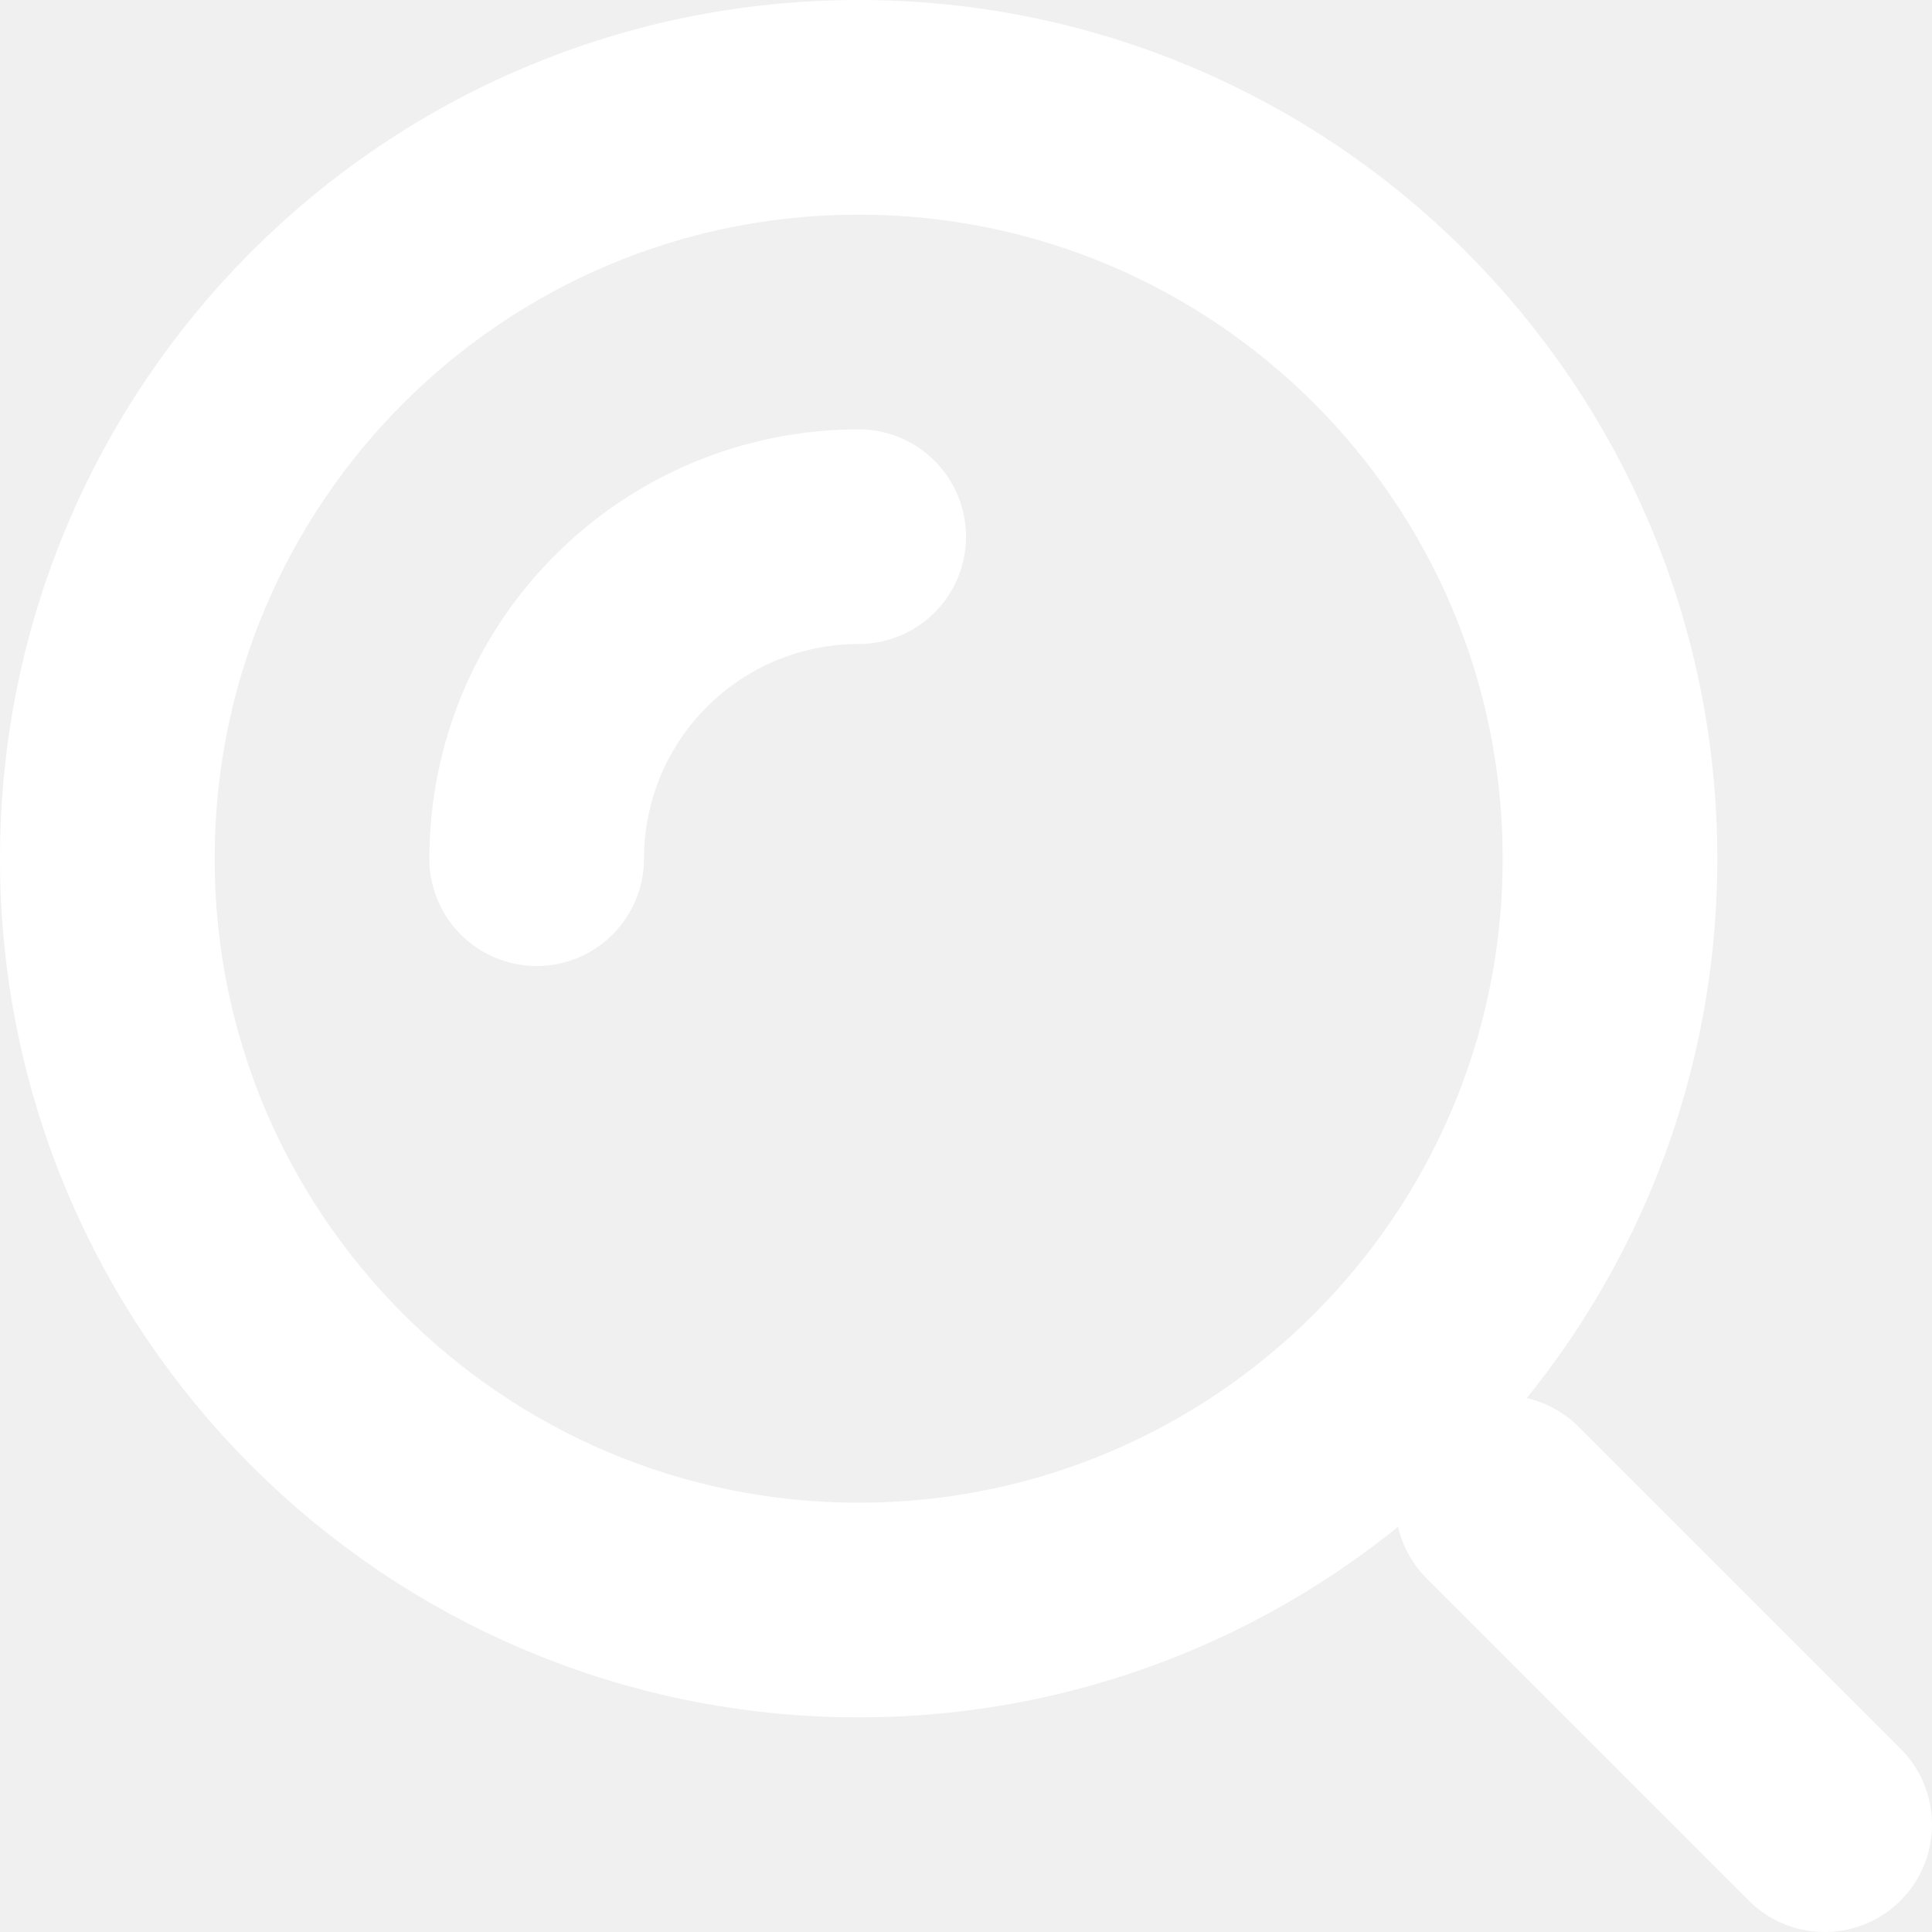
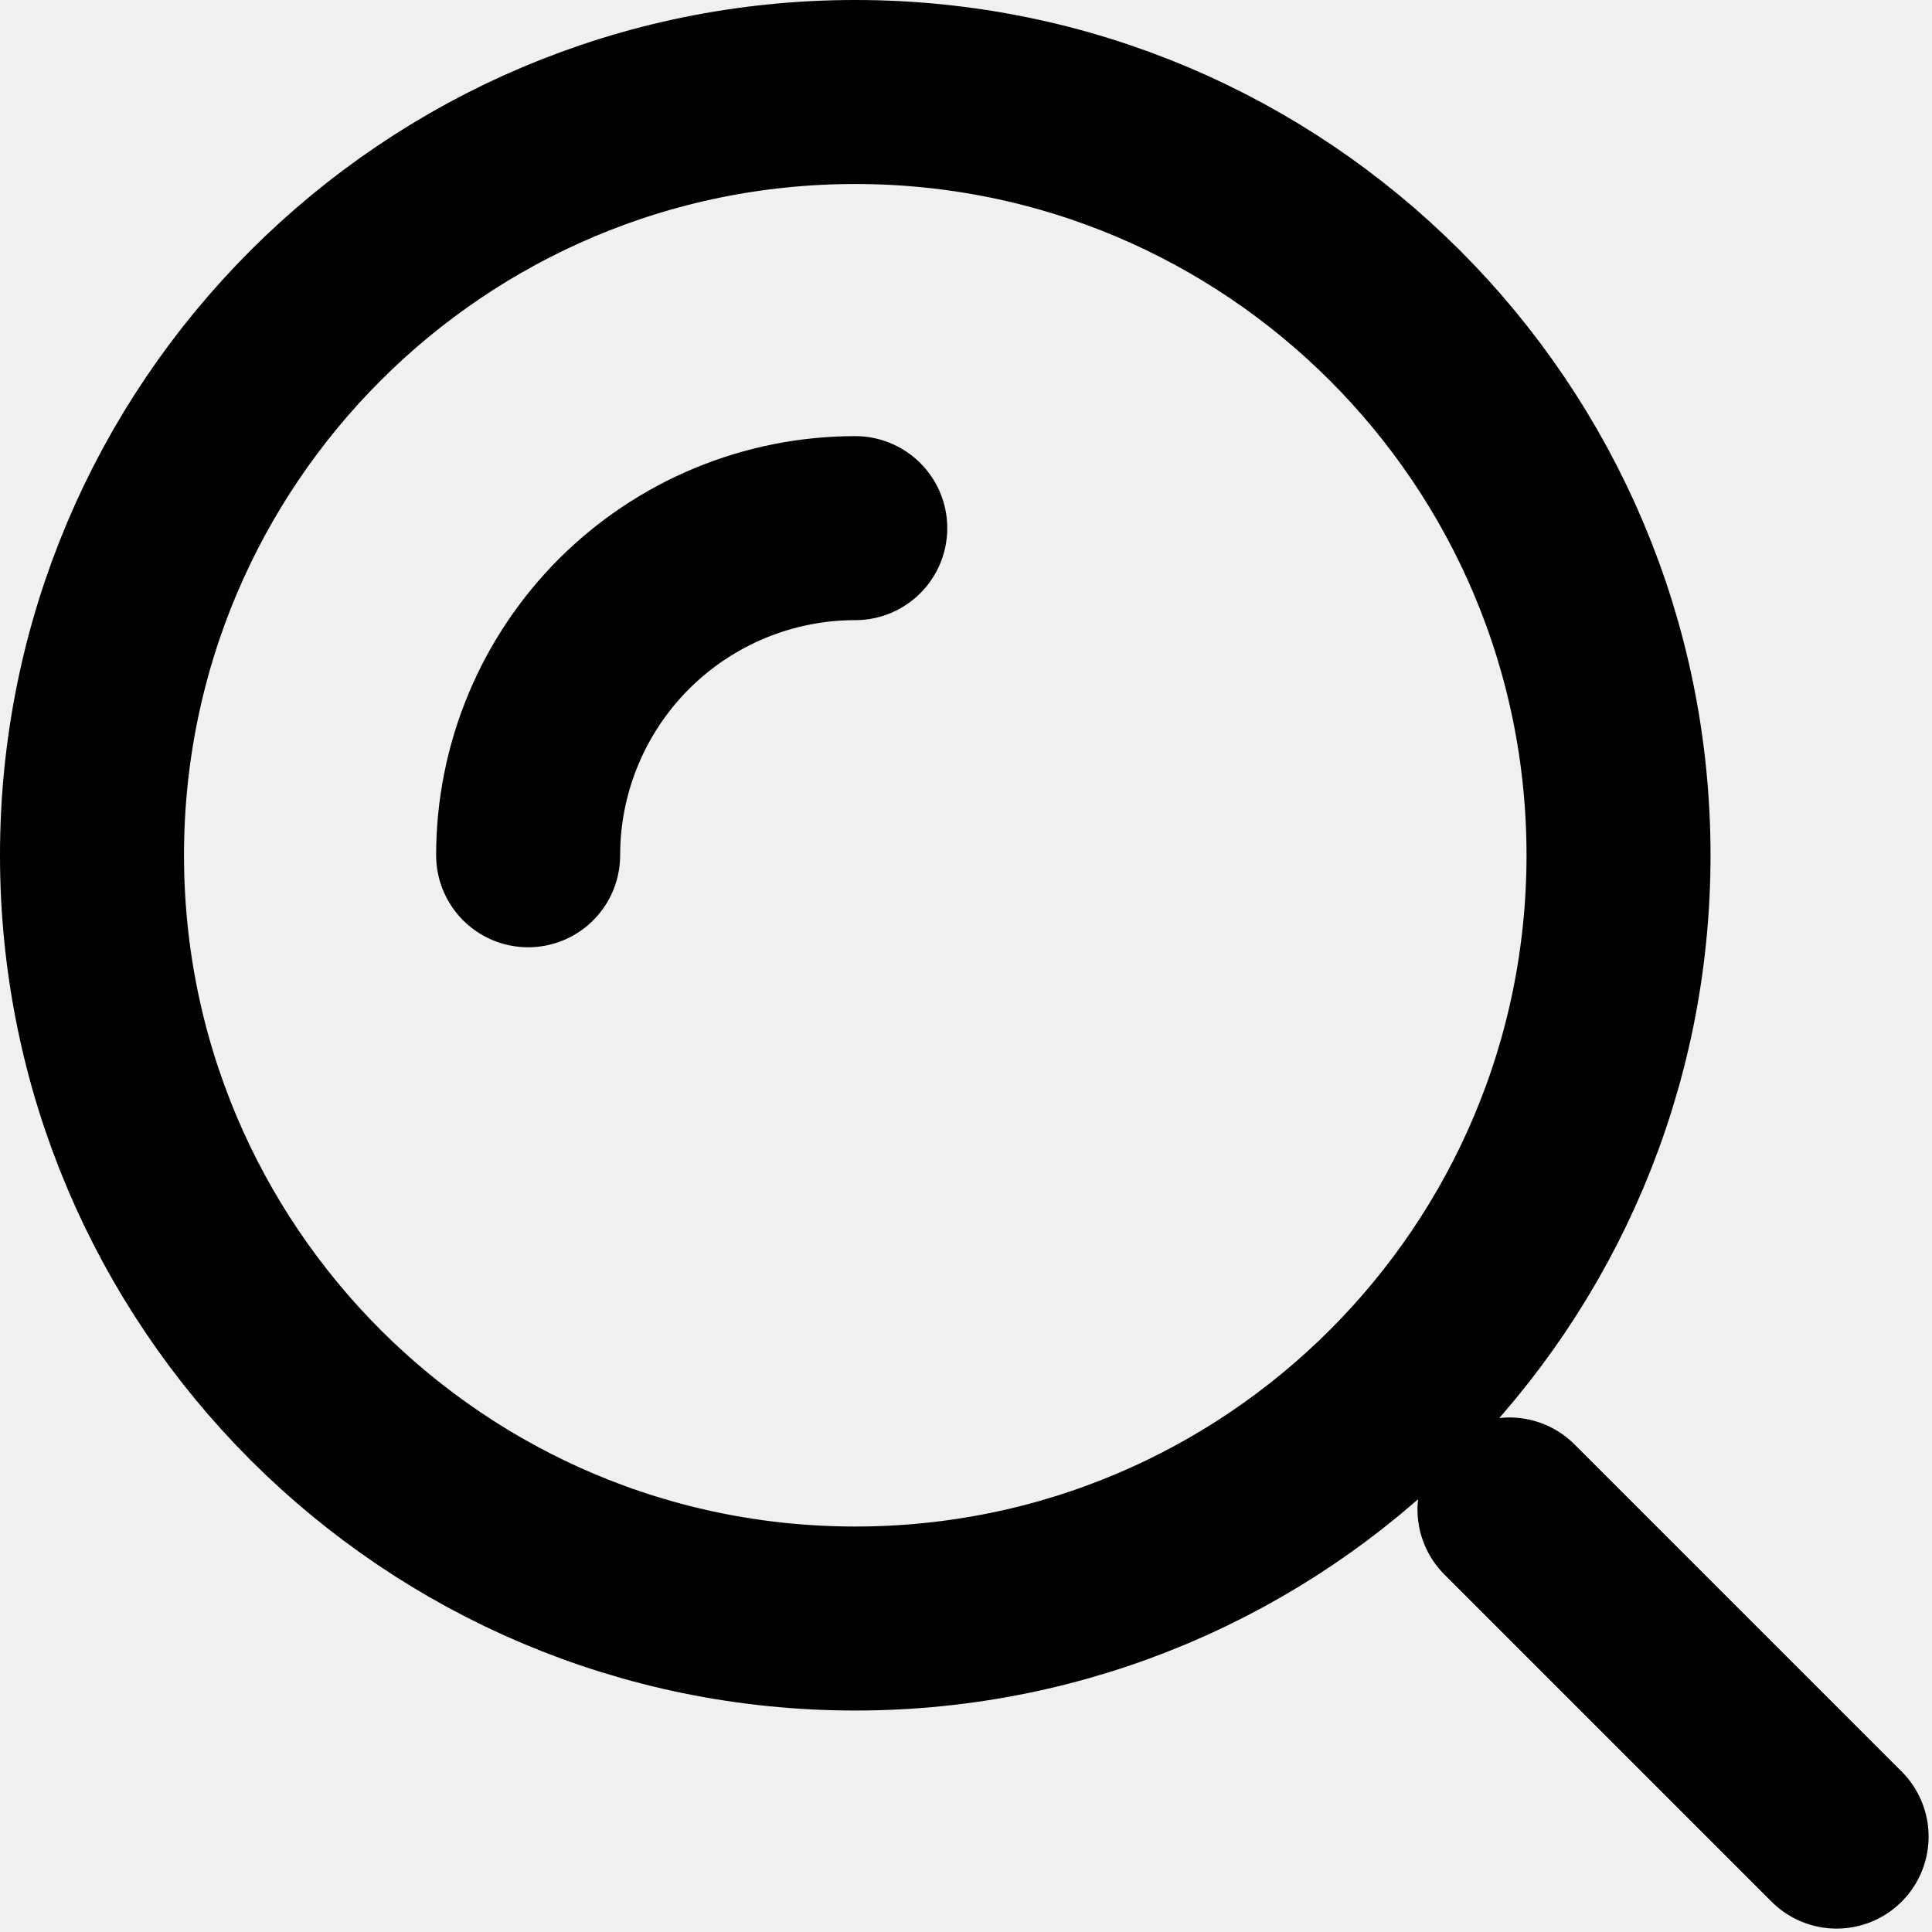
- <svg xmlns="http://www.w3.org/2000/svg" width="18" height="18" viewBox="0 0 18 18" fill="none">
-   <path d="M8 5C7.606 5 7.216 5.078 6.852 5.228C6.488 5.379 6.157 5.6 5.879 5.879C5.6 6.157 5.379 6.488 5.228 6.852C5.078 7.216 5 7.606 5 8M17 17L14 14M15 8C15 11.866 11.866 15 8 15C4.134 15 1 11.866 1 8C1 4.134 4.134 1 8 1C11.866 1 15 4.134 15 8Z" stroke="white" stroke-width="2" stroke-linecap="round" />
+ <svg xmlns="http://www.w3.org/2000/svg" width="63" height="63" viewBox="0 0 63 63" fill="none">
+   <path d="M27.889 17.222C26.488 17.222 25.101 17.498 23.807 18.034C22.513 18.57 21.337 19.356 20.346 20.346C19.356 21.337 18.57 22.513 18.034 23.807C17.498 25.101 17.222 26.488 17.222 27.889M59.889 59.889L49.222 49.222M52.778 27.889C52.778 41.635 41.635 52.778 27.889 52.778C14.143 52.778 3 41.635 3 27.889C3 14.143 14.143 3 27.889 3C41.635 3 52.778 14.143 52.778 27.889Z" stroke="black" stroke-width="6" stroke-linecap="round" />
</svg>
